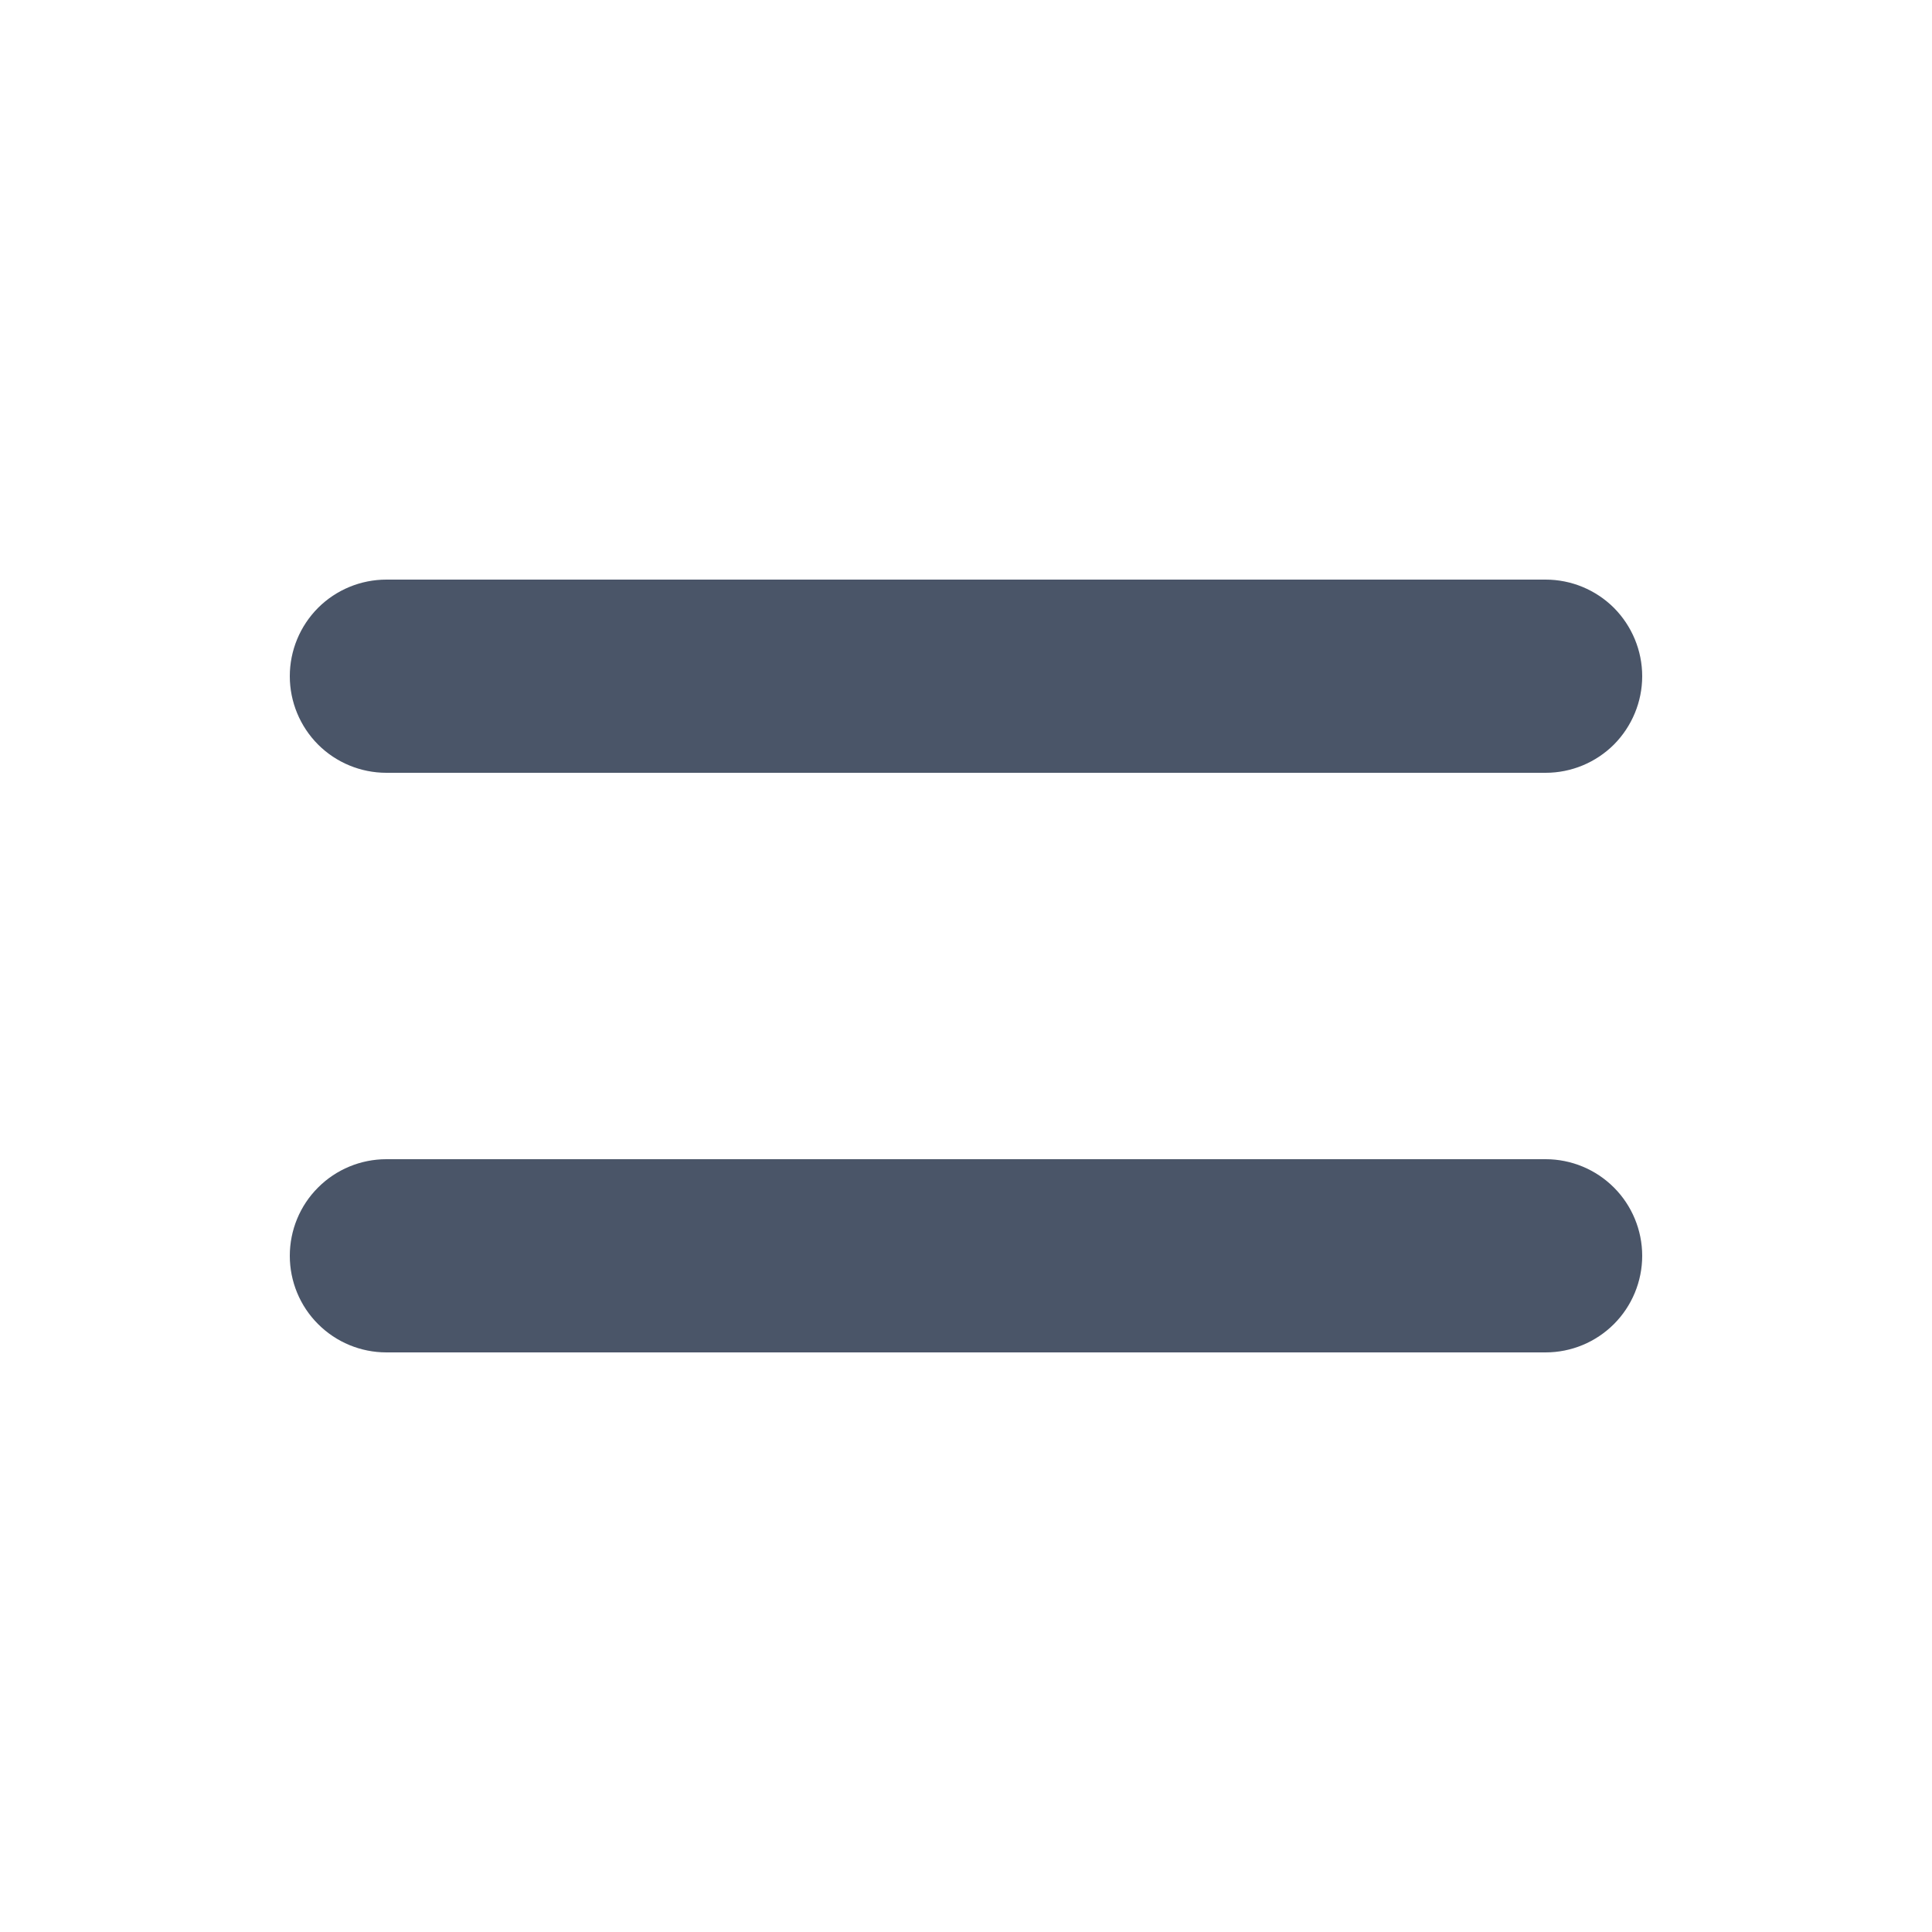
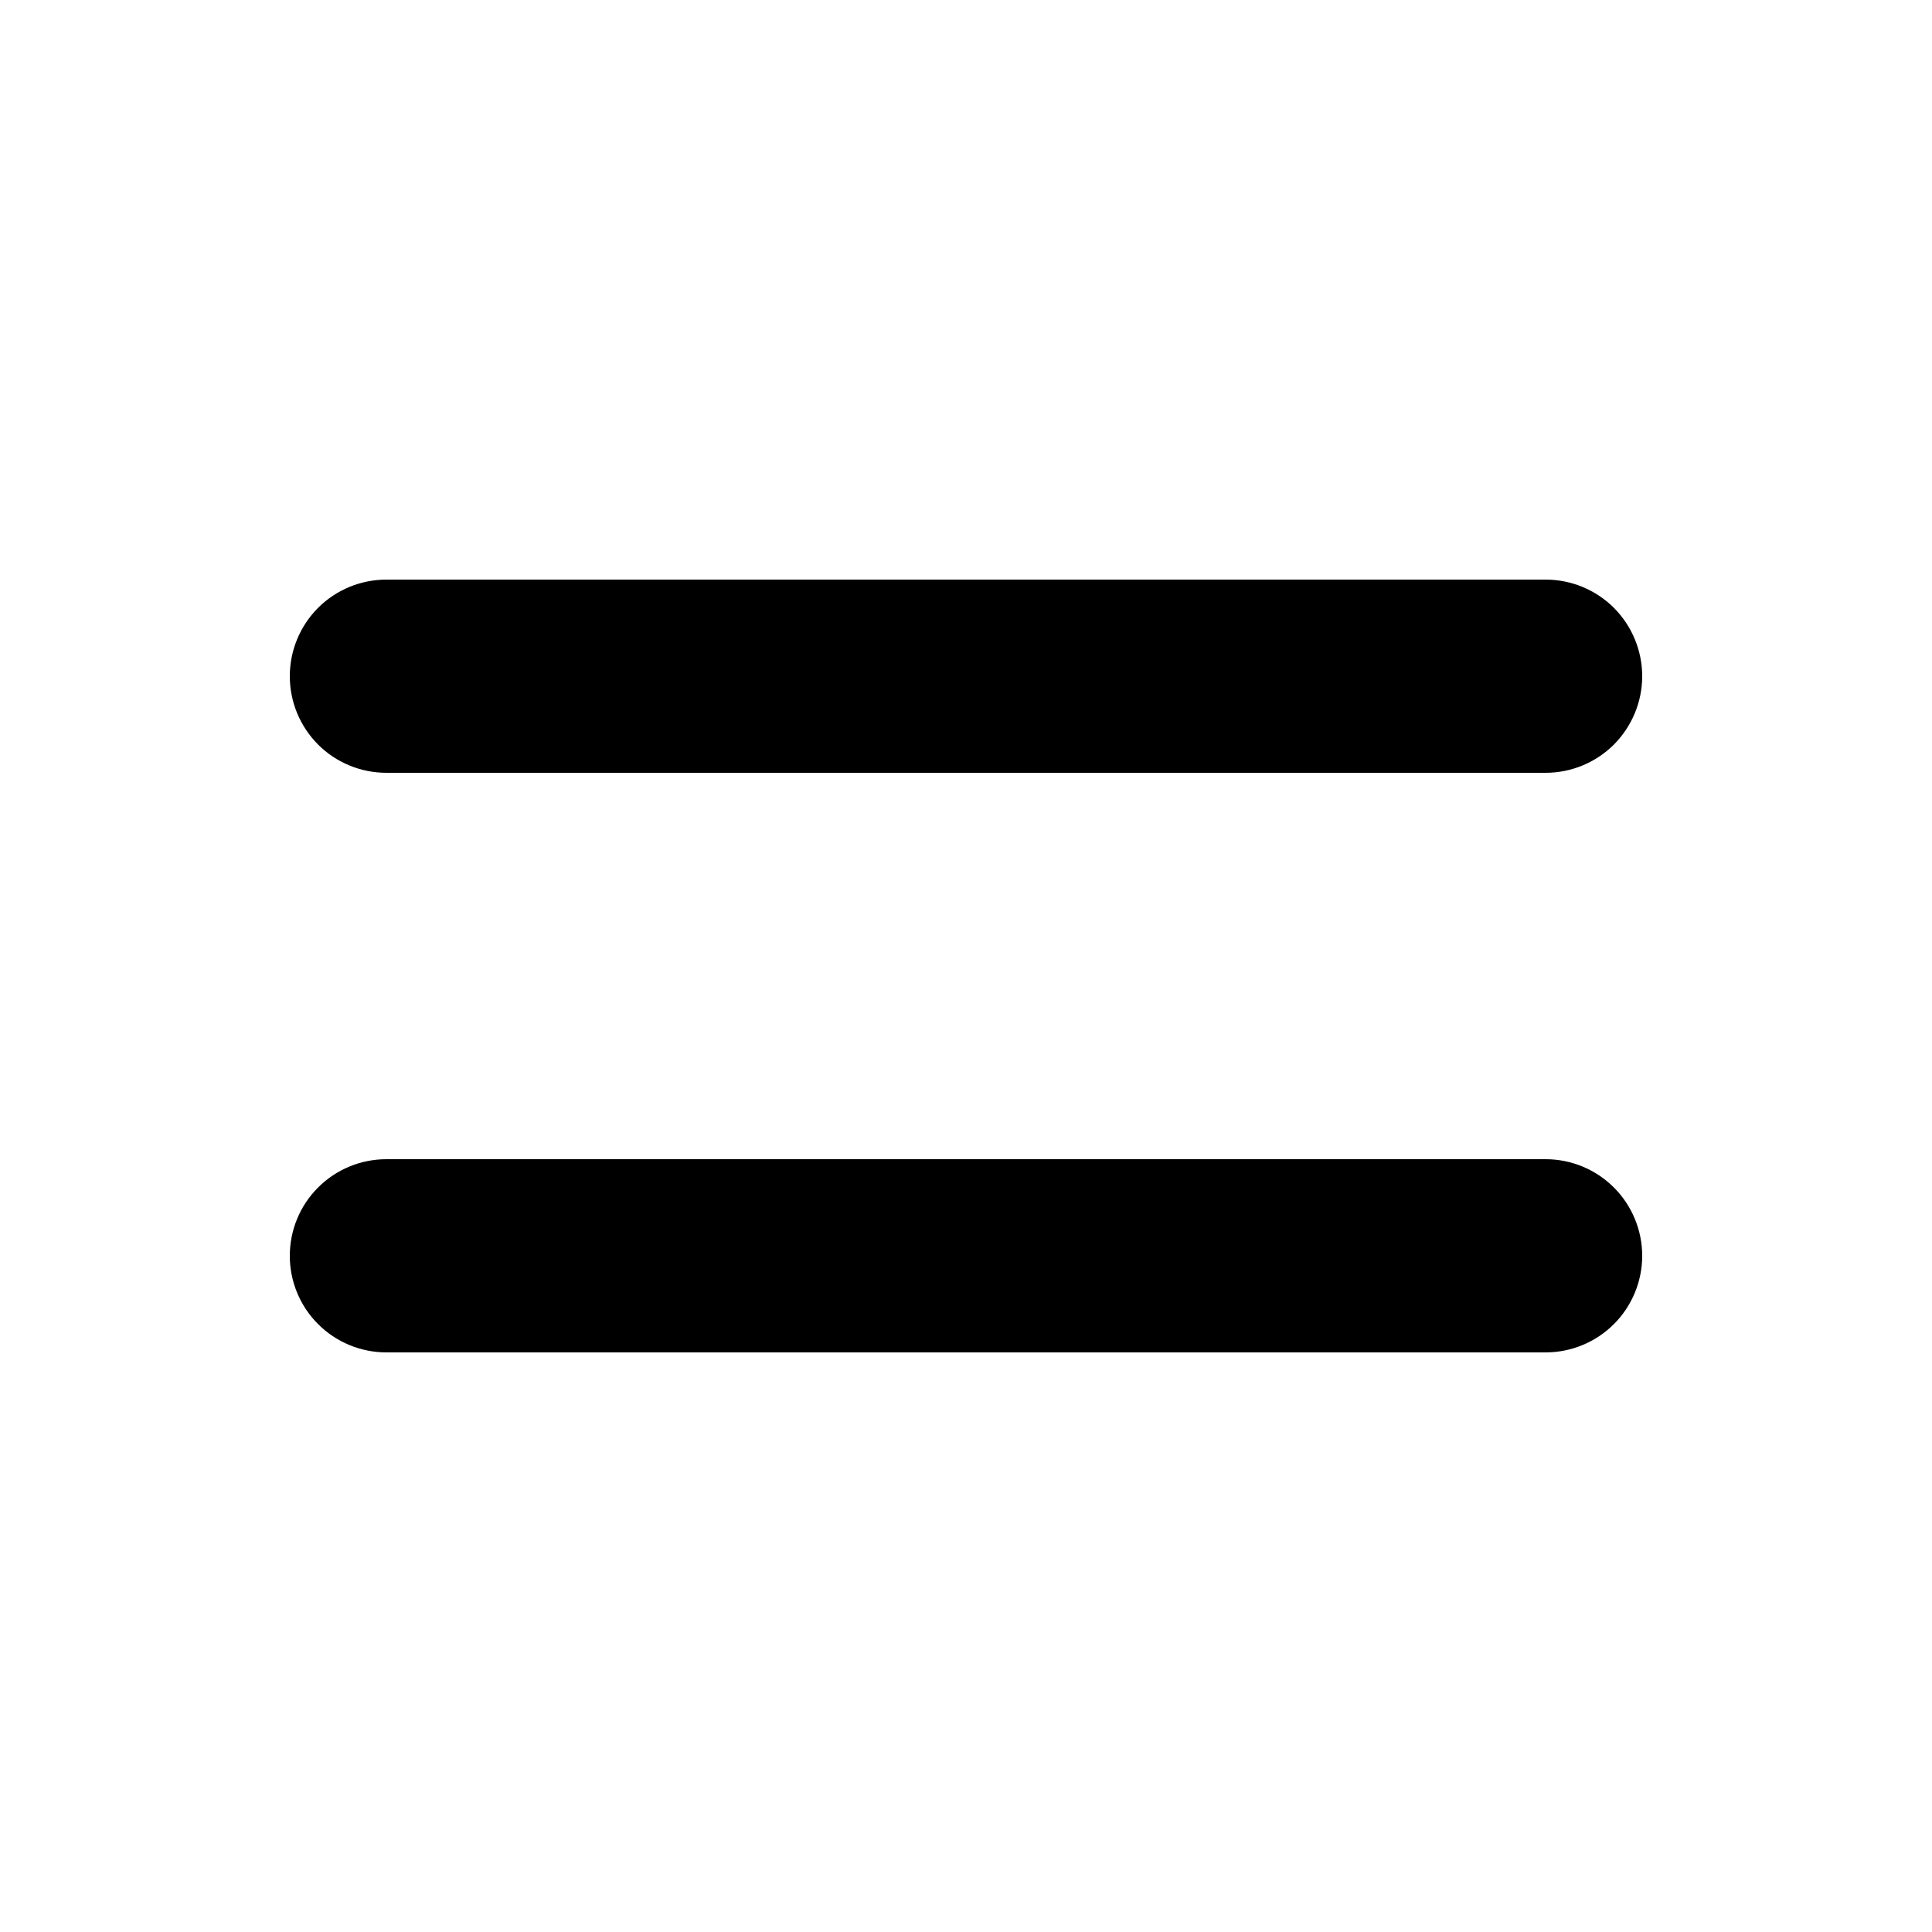
<svg xmlns="http://www.w3.org/2000/svg" width="24" height="24" viewBox="0 0 24 24" fill="none">
-   <path fill-rule="evenodd" clip-rule="evenodd" d="M3.6 8.4C3.6 8.082 3.726 7.777 3.951 7.551C4.176 7.326 4.482 7.2 4.8 7.2H19.2C19.518 7.2 19.823 7.326 20.049 7.551C20.273 7.777 20.4 8.082 20.4 8.4C20.4 8.718 20.273 9.023 20.049 9.249C19.823 9.474 19.518 9.6 19.2 9.6H4.8C4.482 9.6 4.176 9.474 3.951 9.249C3.726 9.023 3.6 8.718 3.6 8.4Z" fill="#4A5568" />
-   <path fill-rule="evenodd" clip-rule="evenodd" d="M3.6 15.6C3.6 15.282 3.726 14.976 3.951 14.752C4.176 14.526 4.482 14.4 4.8 14.4H19.2C19.518 14.4 19.823 14.526 20.049 14.752C20.273 14.976 20.4 15.282 20.4 15.6C20.4 15.918 20.273 16.224 20.049 16.448C19.823 16.674 19.518 16.8 19.2 16.8H4.8C4.482 16.8 4.176 16.674 3.951 16.448C3.726 16.224 3.6 15.918 3.6 15.6Z" fill="#4A5568" />
+   <path fill-rule="evenodd" clip-rule="evenodd" d="M3.6 8.4C3.6 8.082 3.726 7.777 3.951 7.551C4.176 7.326 4.482 7.2 4.8 7.2H19.2C19.518 7.2 19.823 7.326 20.049 7.551C20.273 7.777 20.4 8.082 20.4 8.4C20.4 8.718 20.273 9.023 20.049 9.249C19.823 9.474 19.518 9.6 19.2 9.6H4.8C4.482 9.6 4.176 9.474 3.951 9.249C3.726 9.023 3.6 8.718 3.6 8.4Z" fill="currentcolor" />
+   <path fill-rule="evenodd" clip-rule="evenodd" d="M3.6 15.6C3.6 15.282 3.726 14.976 3.951 14.752C4.176 14.526 4.482 14.4 4.8 14.4H19.2C19.518 14.4 19.823 14.526 20.049 14.752C20.273 14.976 20.4 15.282 20.4 15.6C20.4 15.918 20.273 16.224 20.049 16.448C19.823 16.674 19.518 16.8 19.2 16.8H4.8C4.482 16.8 4.176 16.674 3.951 16.448C3.726 16.224 3.6 15.918 3.6 15.6Z" fill="currentcolor" />
</svg>
